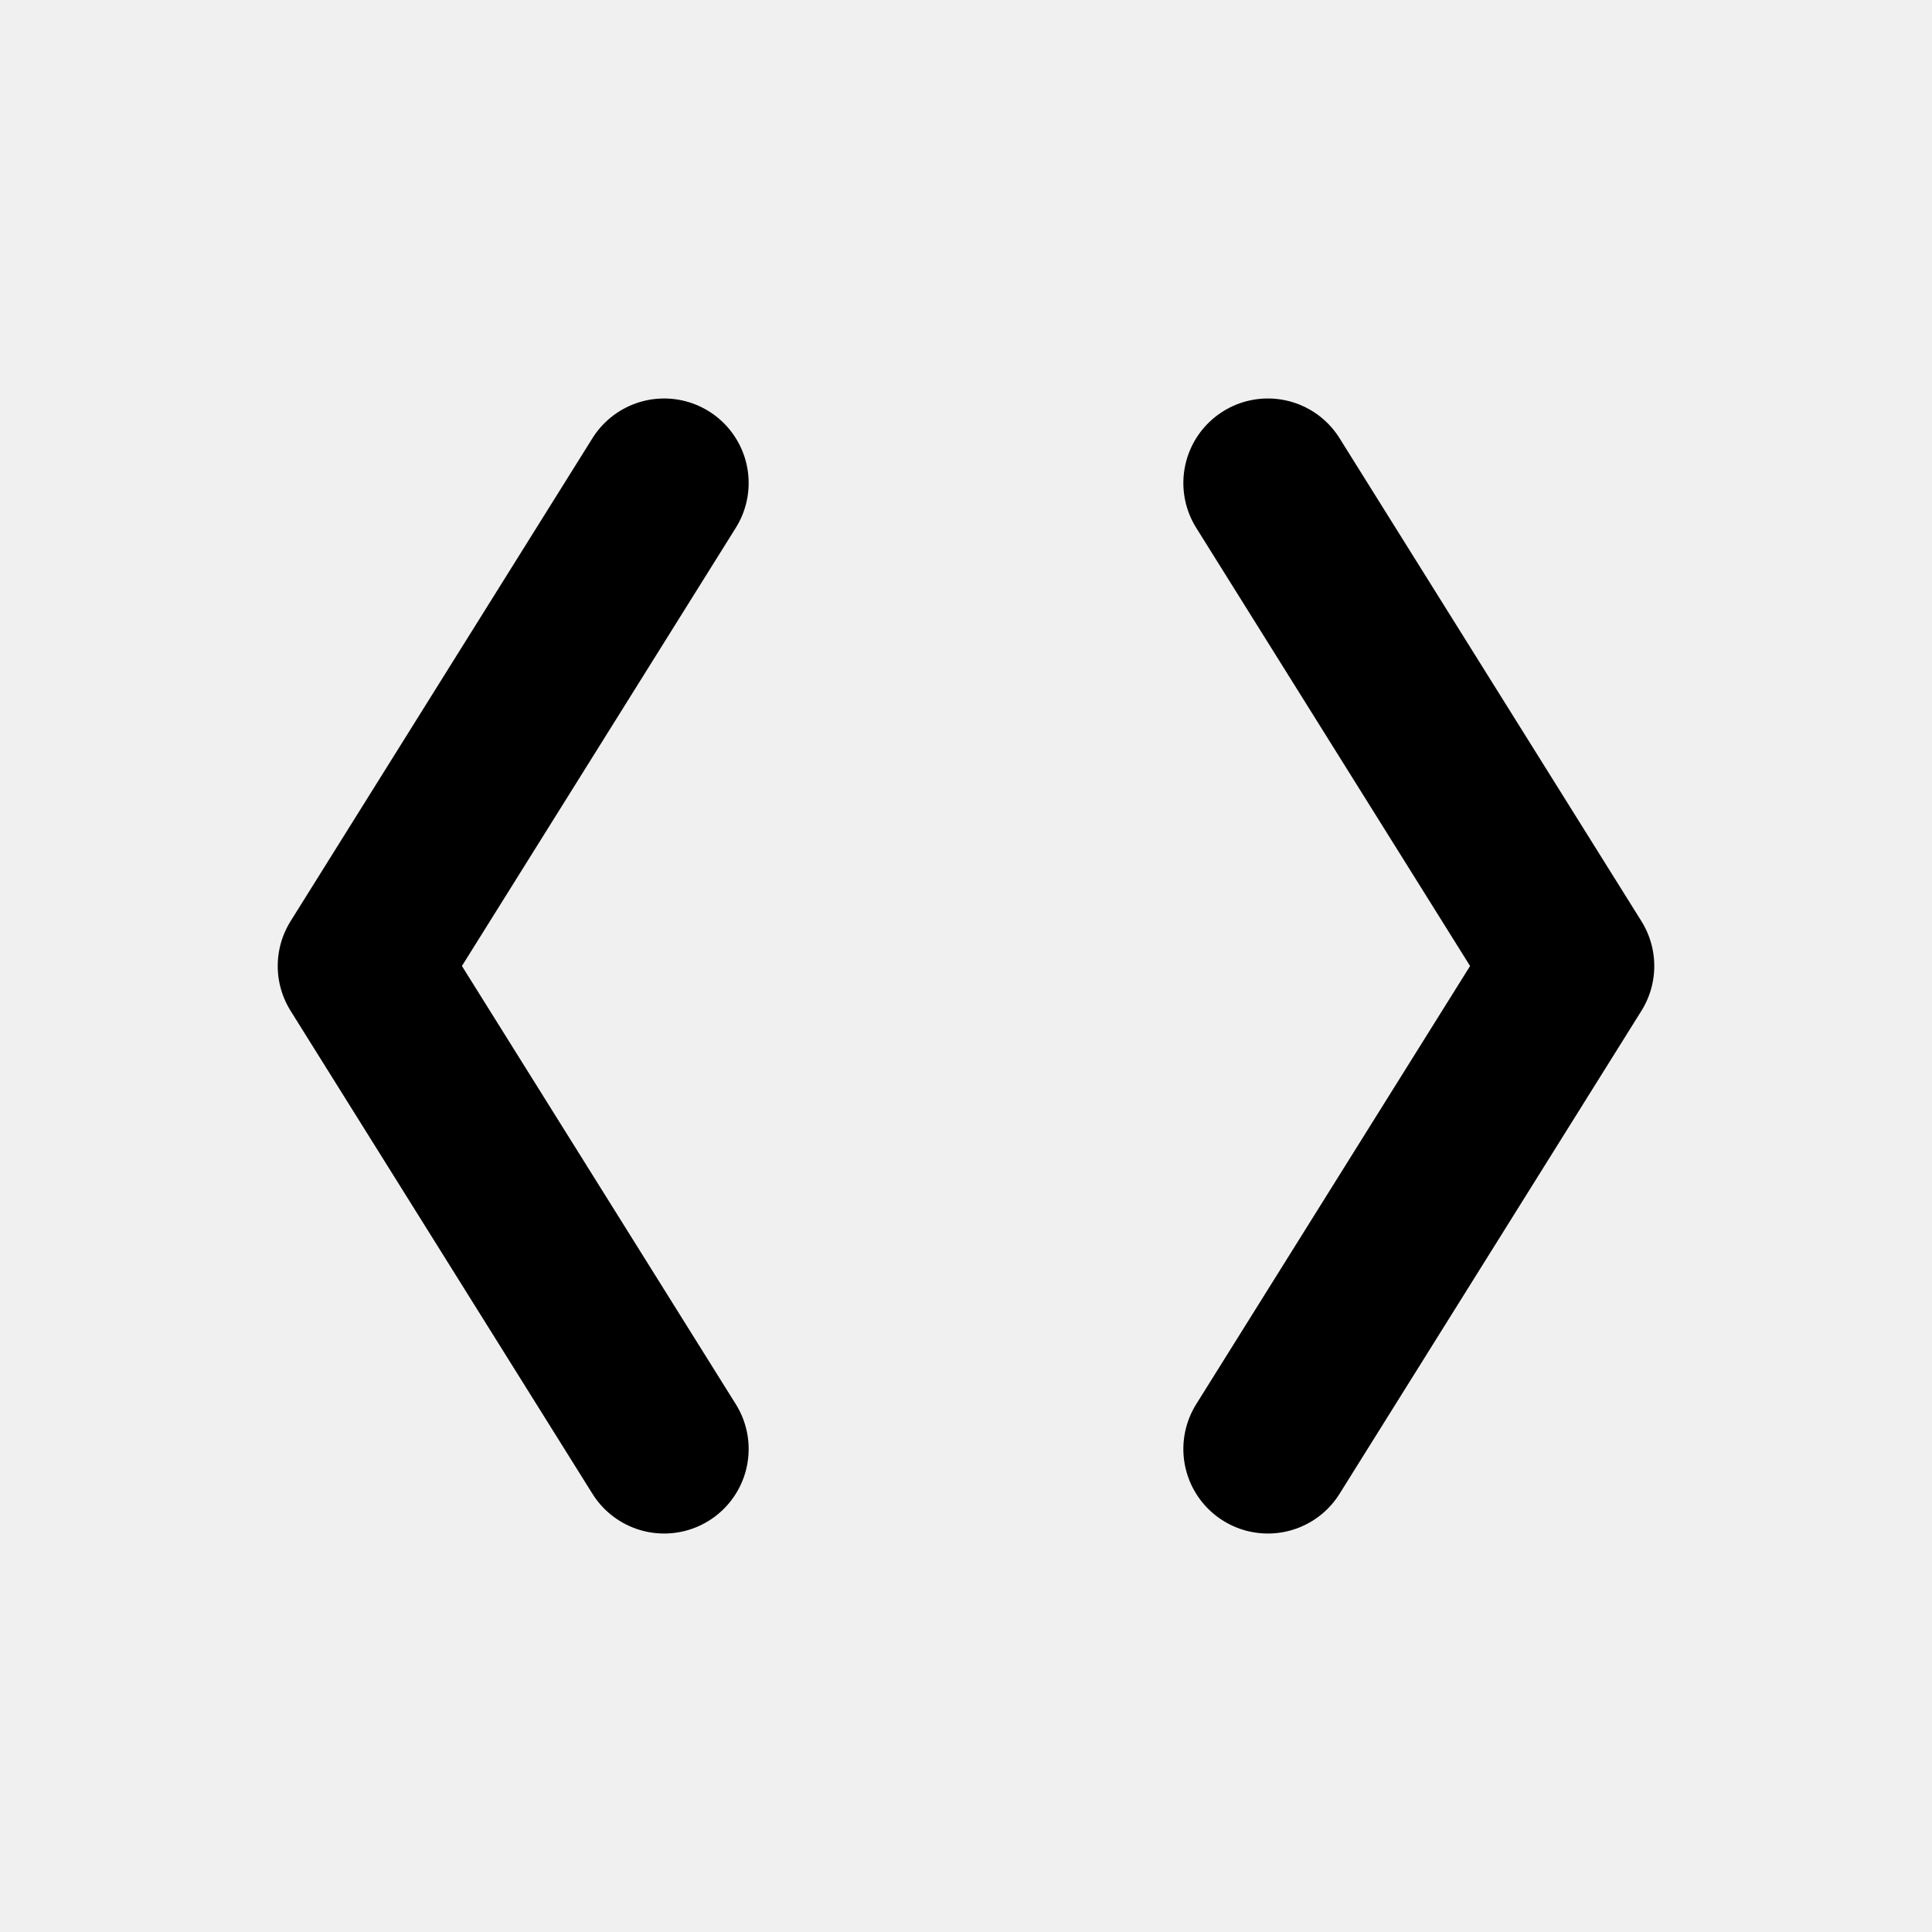
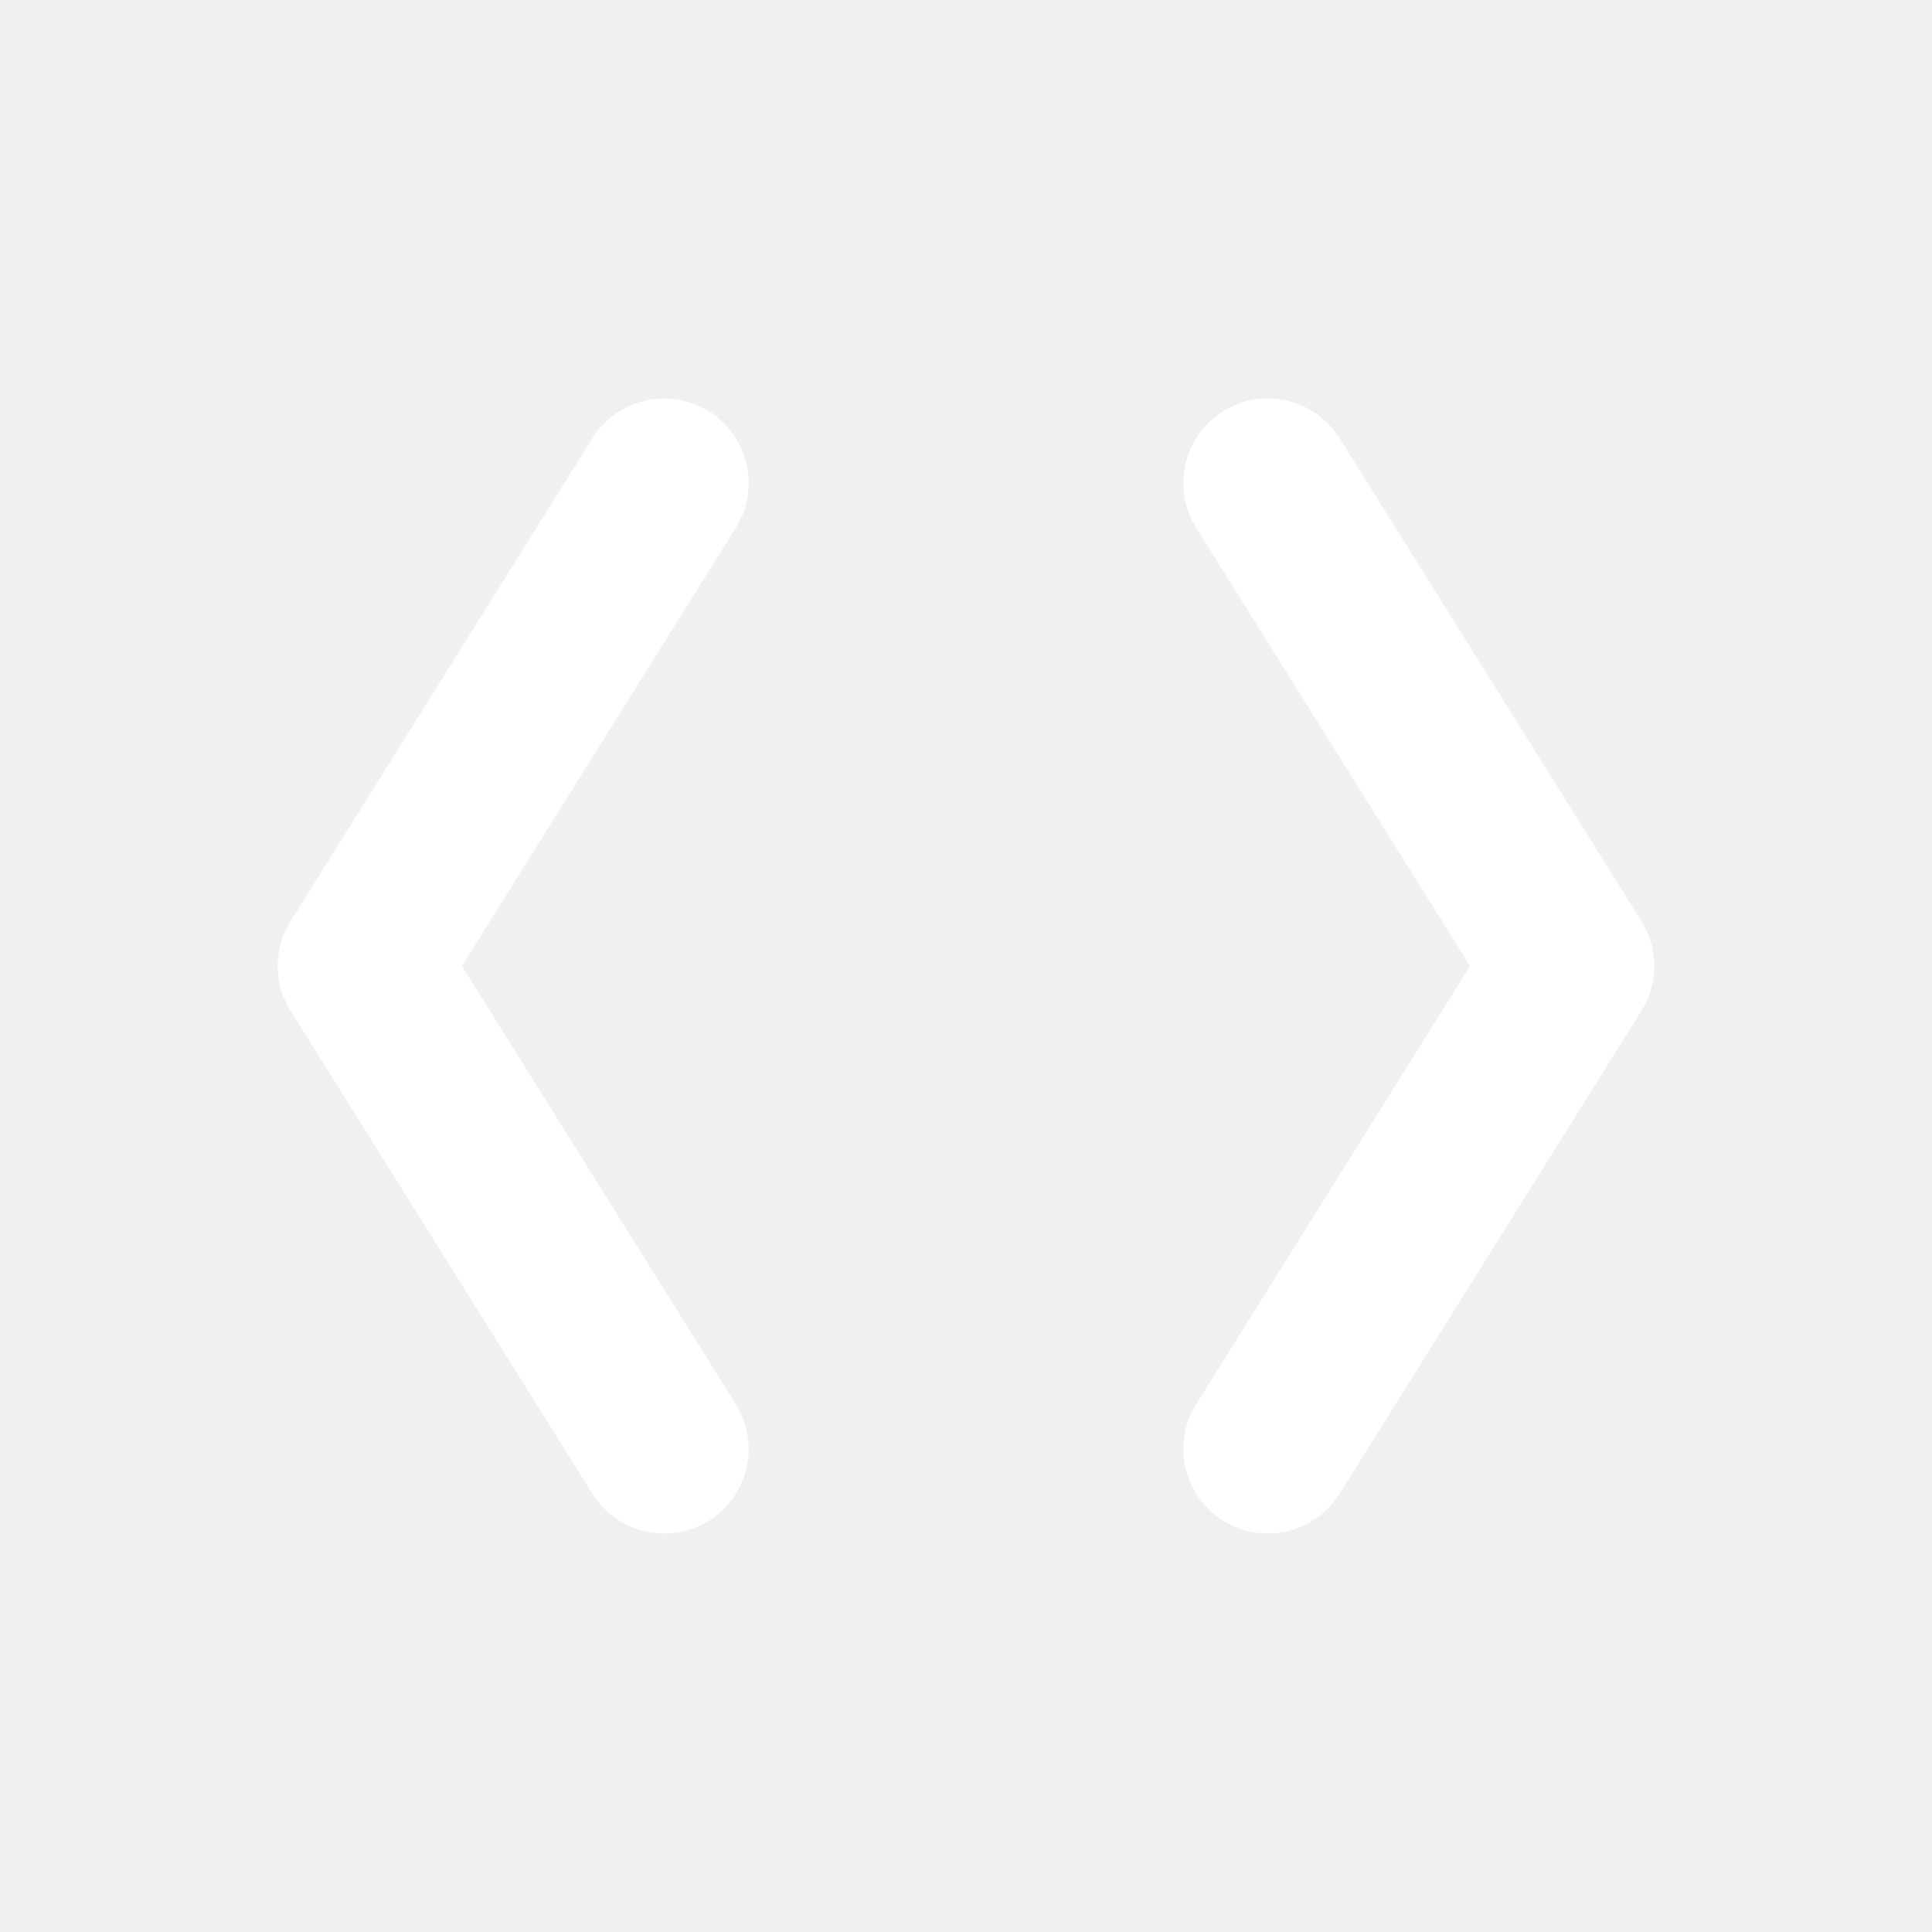
<svg xmlns="http://www.w3.org/2000/svg" width="16" height="16" viewBox="0 0 16 16">
-   <path d="M5.5 4 L3 8 L5.5 12 M10.5 4 L13 8 L10.5 12" fill="none" stroke="#000000" stroke-width="1.4" stroke-linecap="round" stroke-linejoin="round" />
+   <path d="M5.5 4 L3 8 L5.5 12 M10.5 4 L13 8 L10.5 12" fill="none" stroke="#FFFFFF" stroke-width="1.4" stroke-linecap="round" stroke-linejoin="round" />
</svg>
